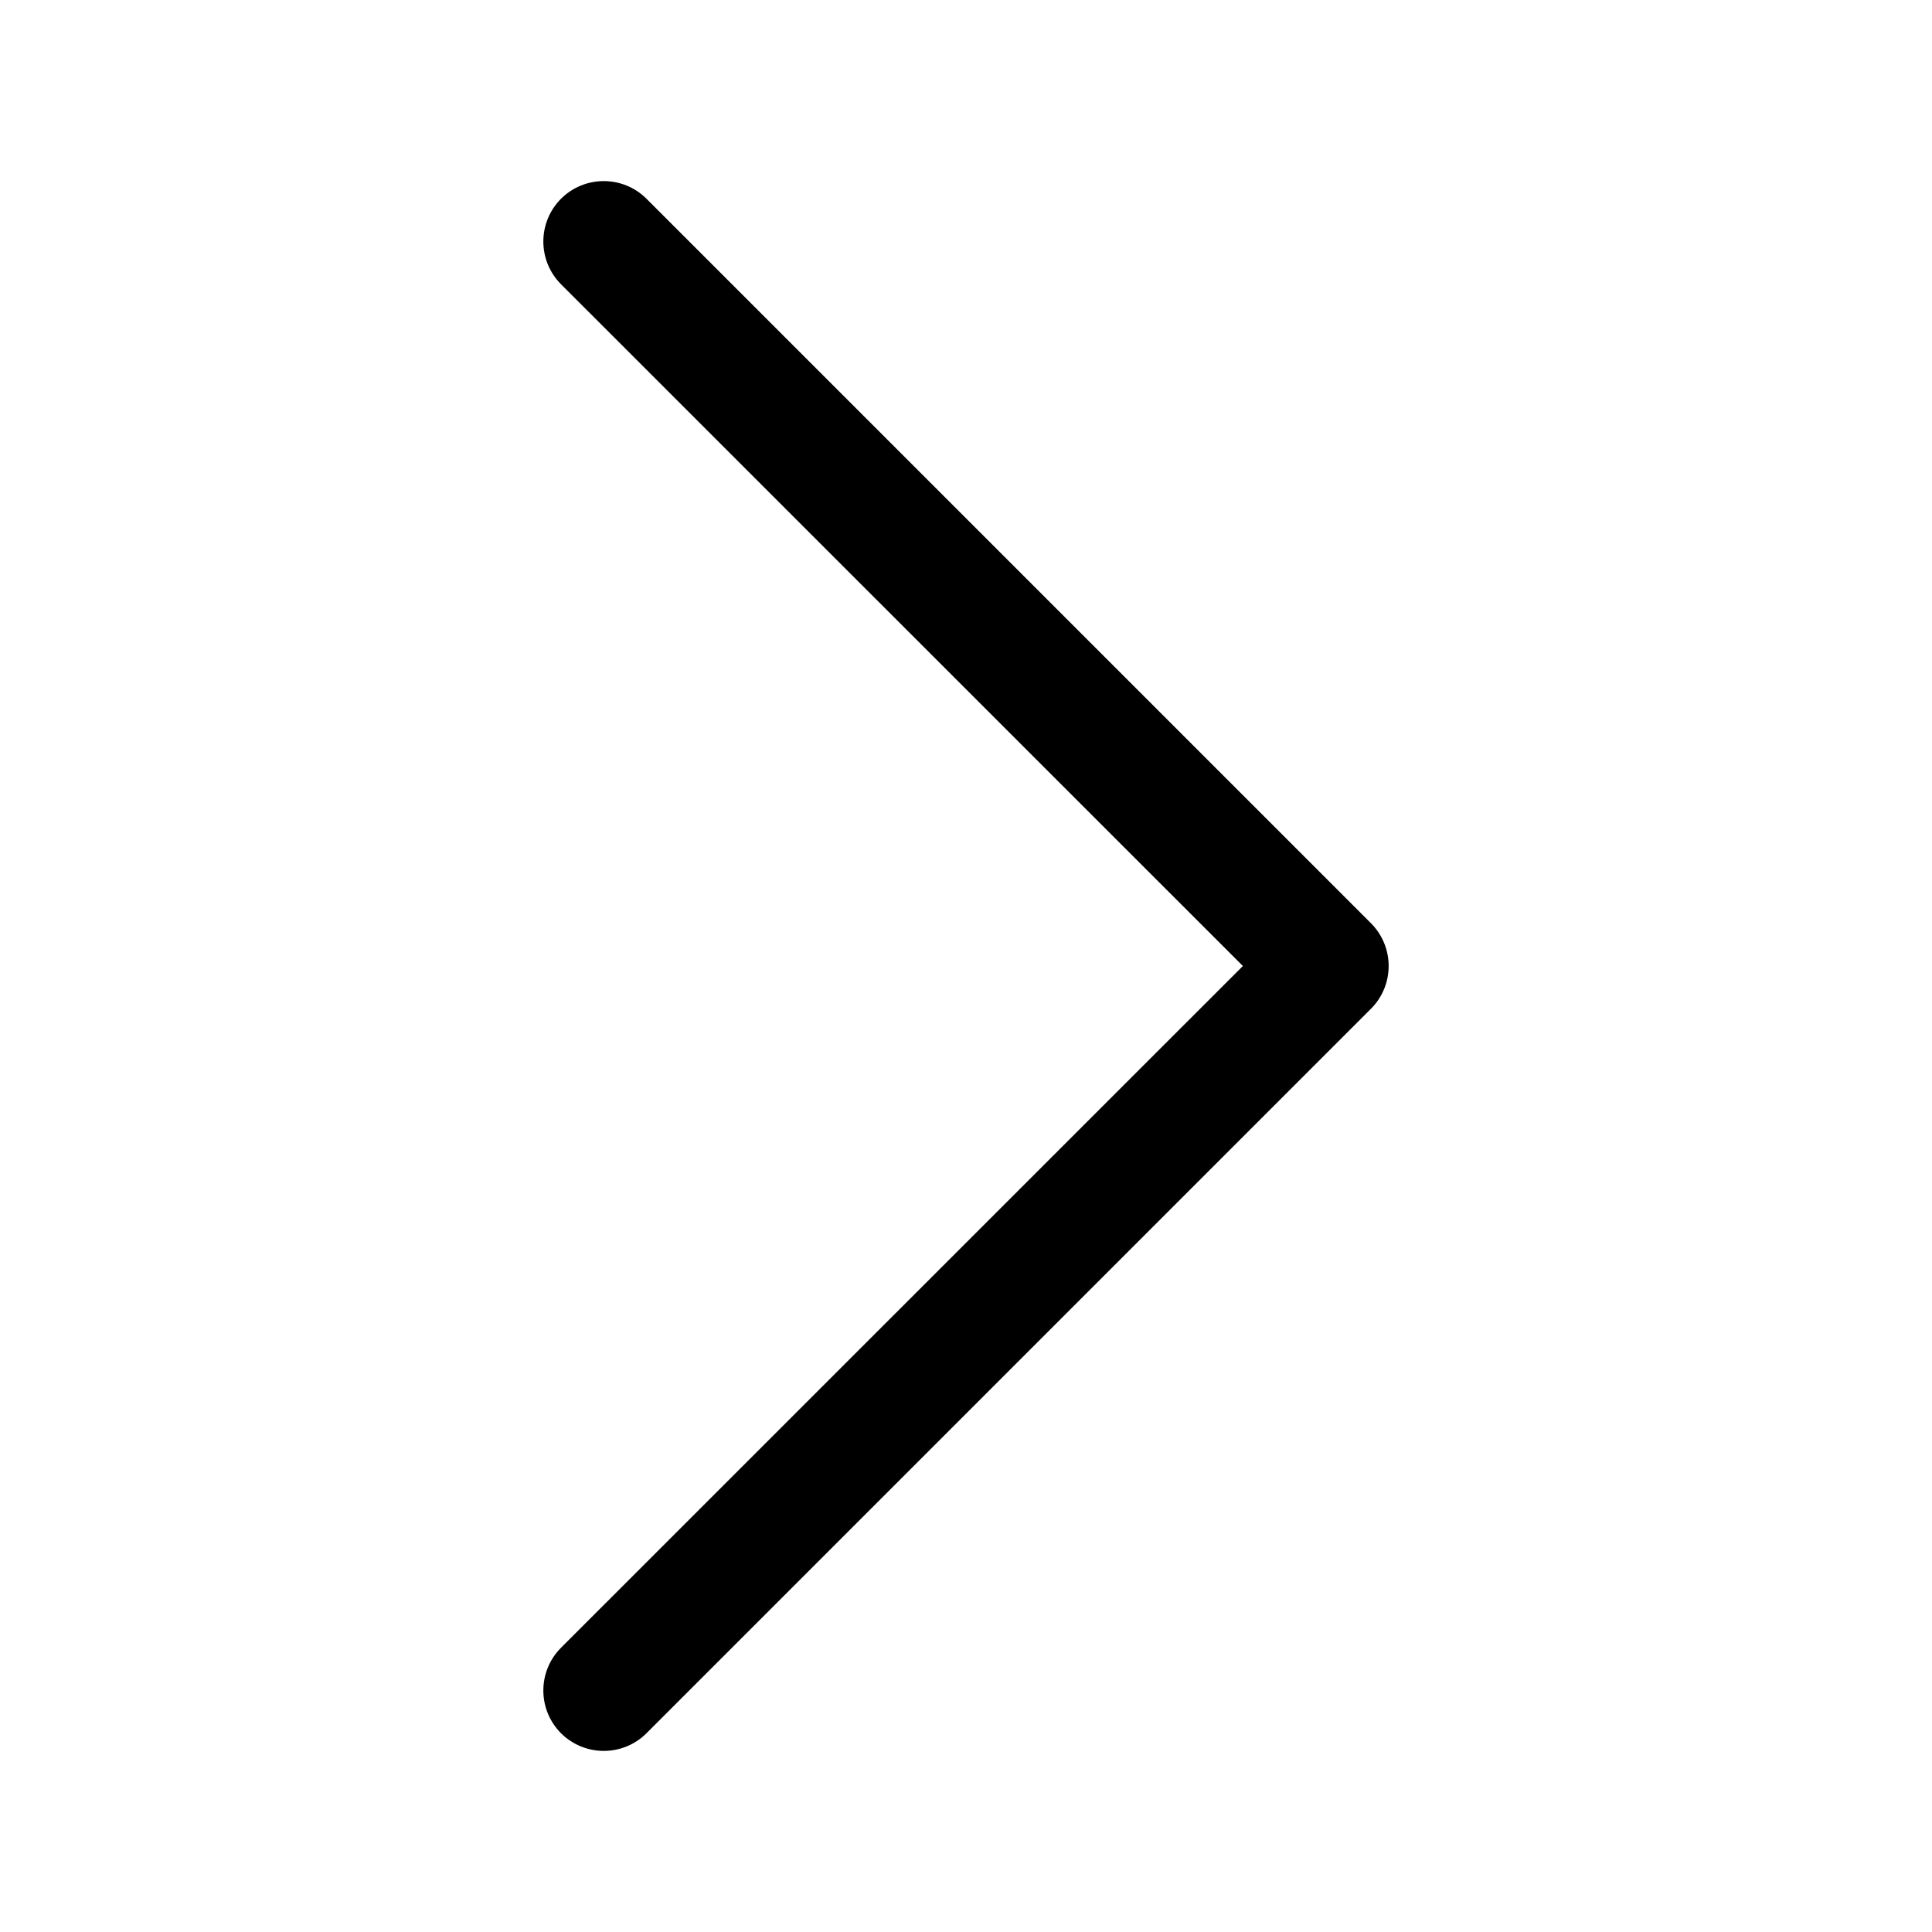
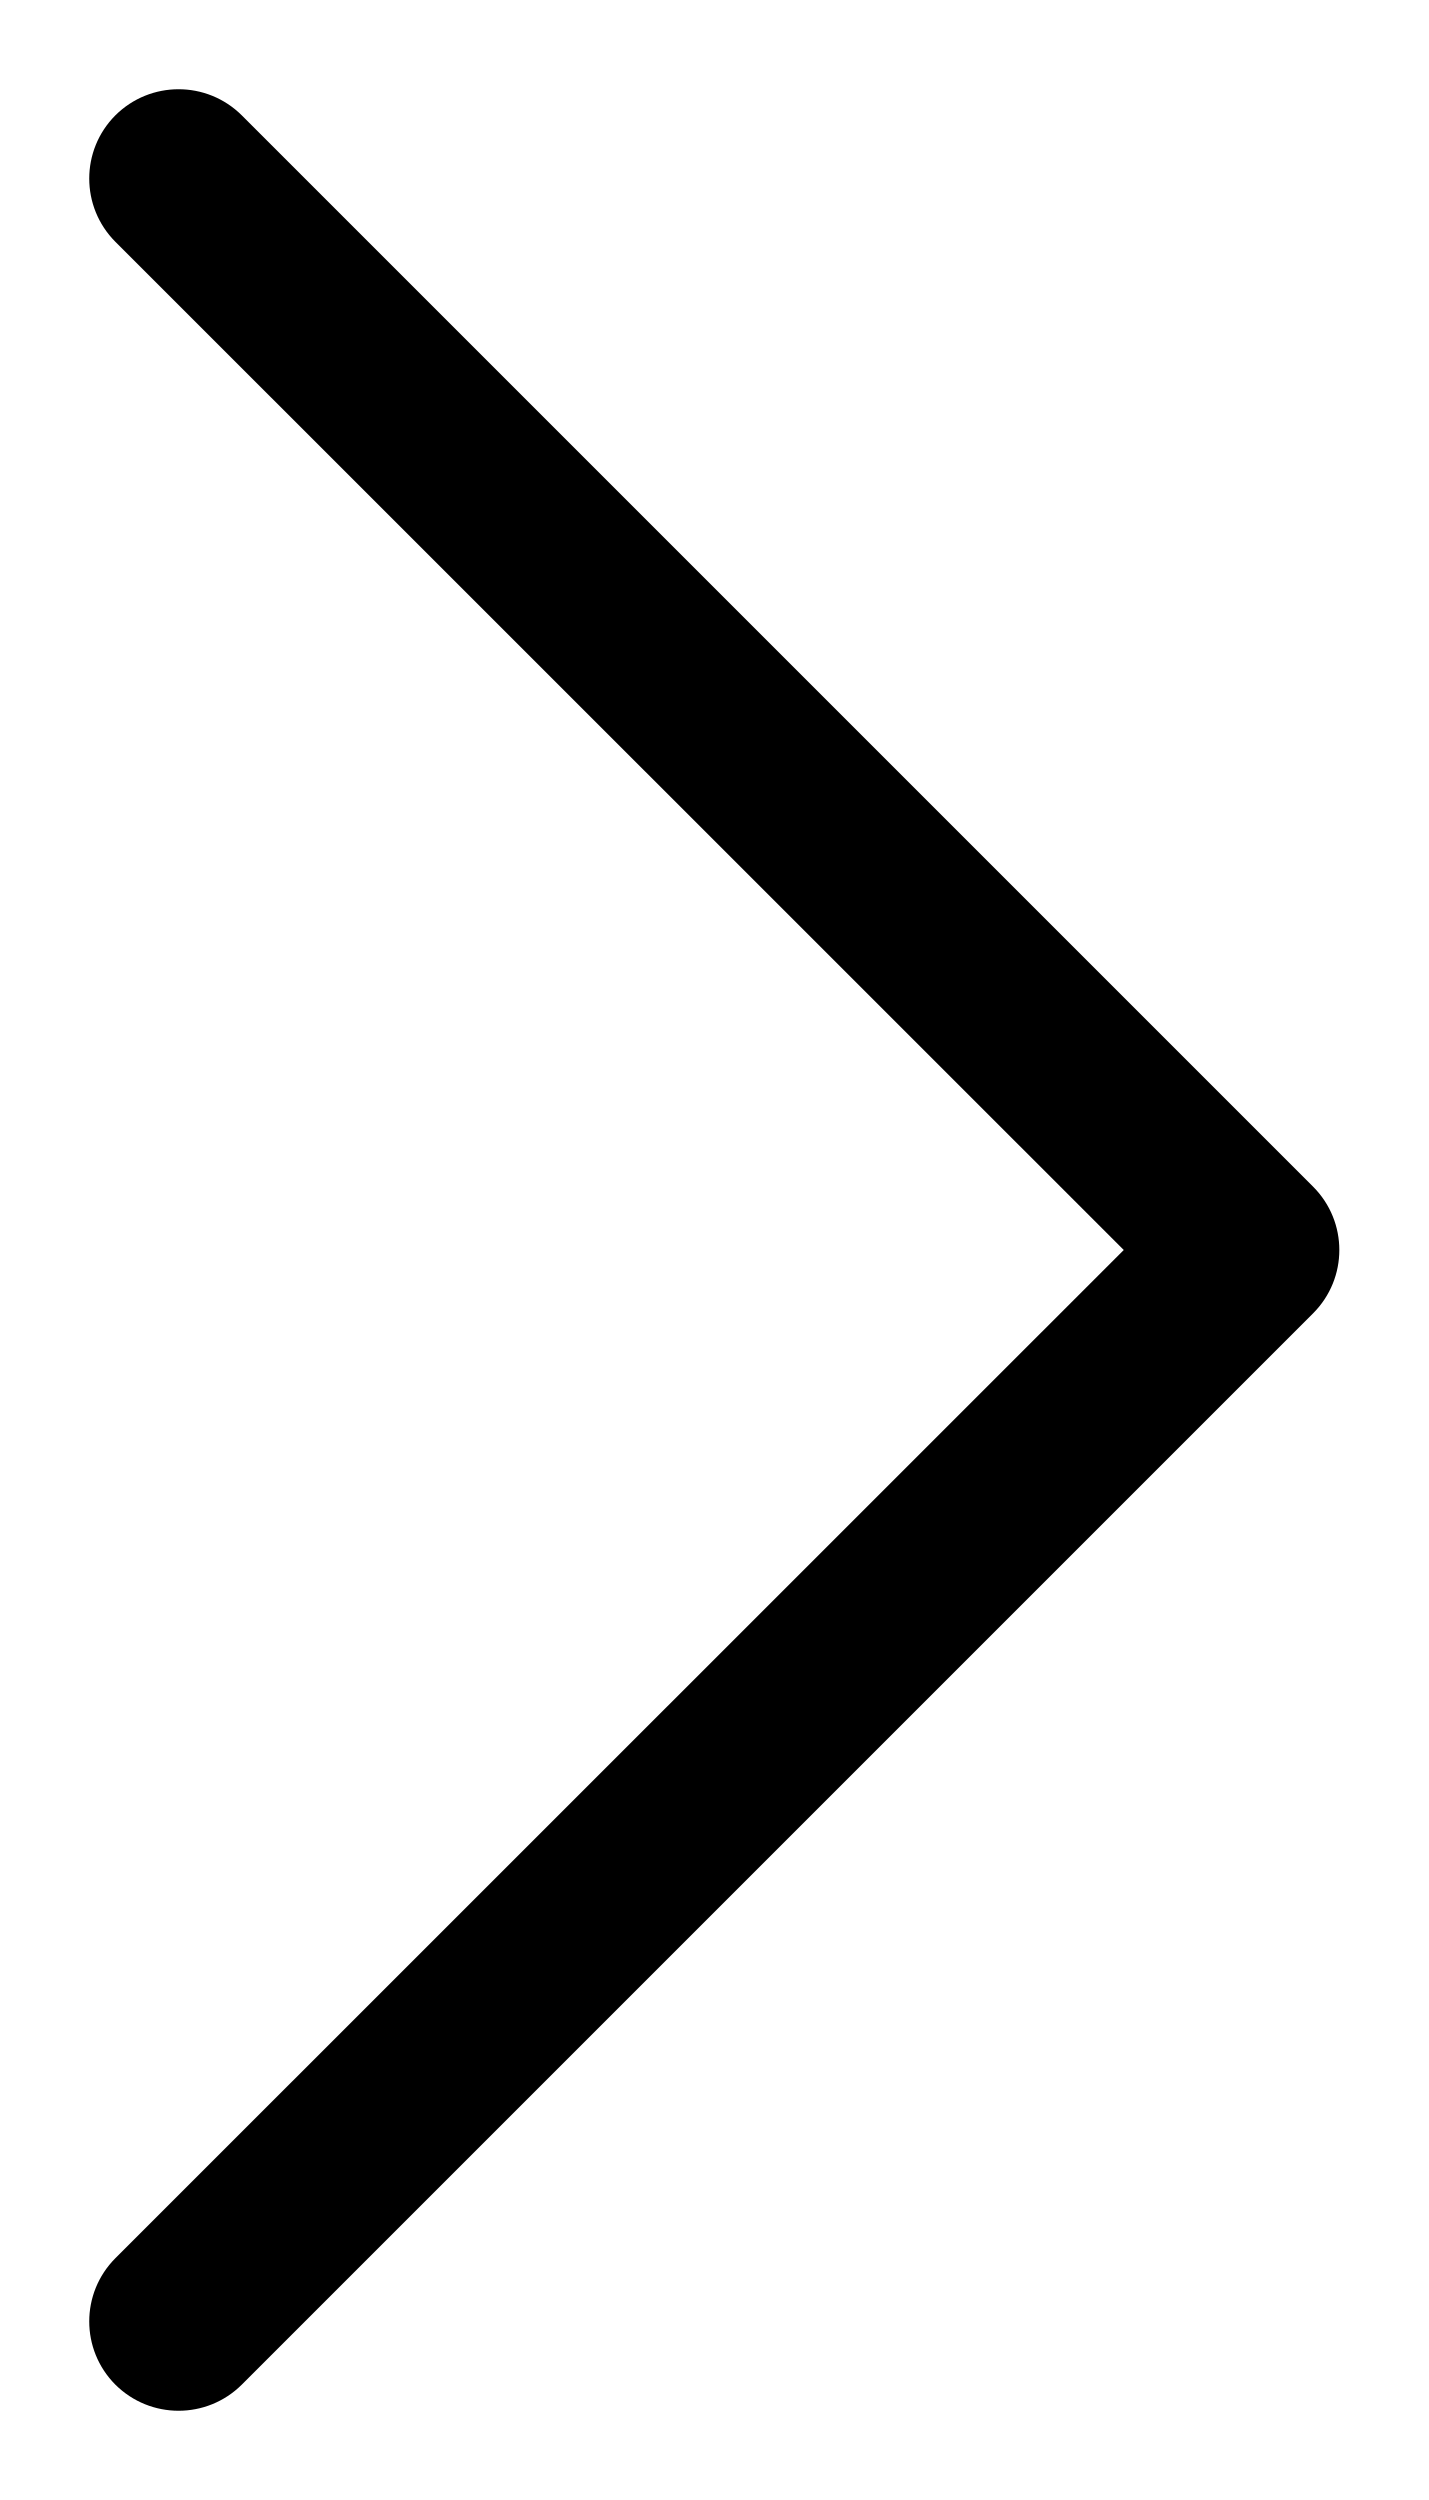
- <svg xmlns="http://www.w3.org/2000/svg" width="16" height="16" viewBox="0 0 16 16" fill="none">
-   <path fill-rule="evenodd" clip-rule="evenodd" d="M4.646 1.646C4.842 1.451 5.158 1.451 5.354 1.646L11.354 7.646C11.549 7.842 11.549 8.158 11.354 8.354L5.354 14.354C5.158 14.549 4.842 14.549 4.646 14.354C4.451 14.158 4.451 13.842 4.646 13.646L10.293 8L4.646 2.354C4.451 2.158 4.451 1.842 4.646 1.646Z" fill="black" />
+ <svg xmlns="http://www.w3.org/2000/svg" width="8" height="14" viewBox="0 0 8 14" fill="none">
+   <path fill-rule="evenodd" clip-rule="evenodd" d="M0.646 0.646C0.842 0.451 1.158 0.451 1.354 0.646L7.354 6.646C7.549 6.842 7.549 7.158 7.354 7.354L1.354 13.354C1.158 13.549 0.842 13.549 0.646 13.354C0.451 13.158 0.451 12.842 0.646 12.646L6.293 7L0.646 1.354C0.451 1.158 0.451 0.842 0.646 0.646Z" fill="black" />
</svg>
